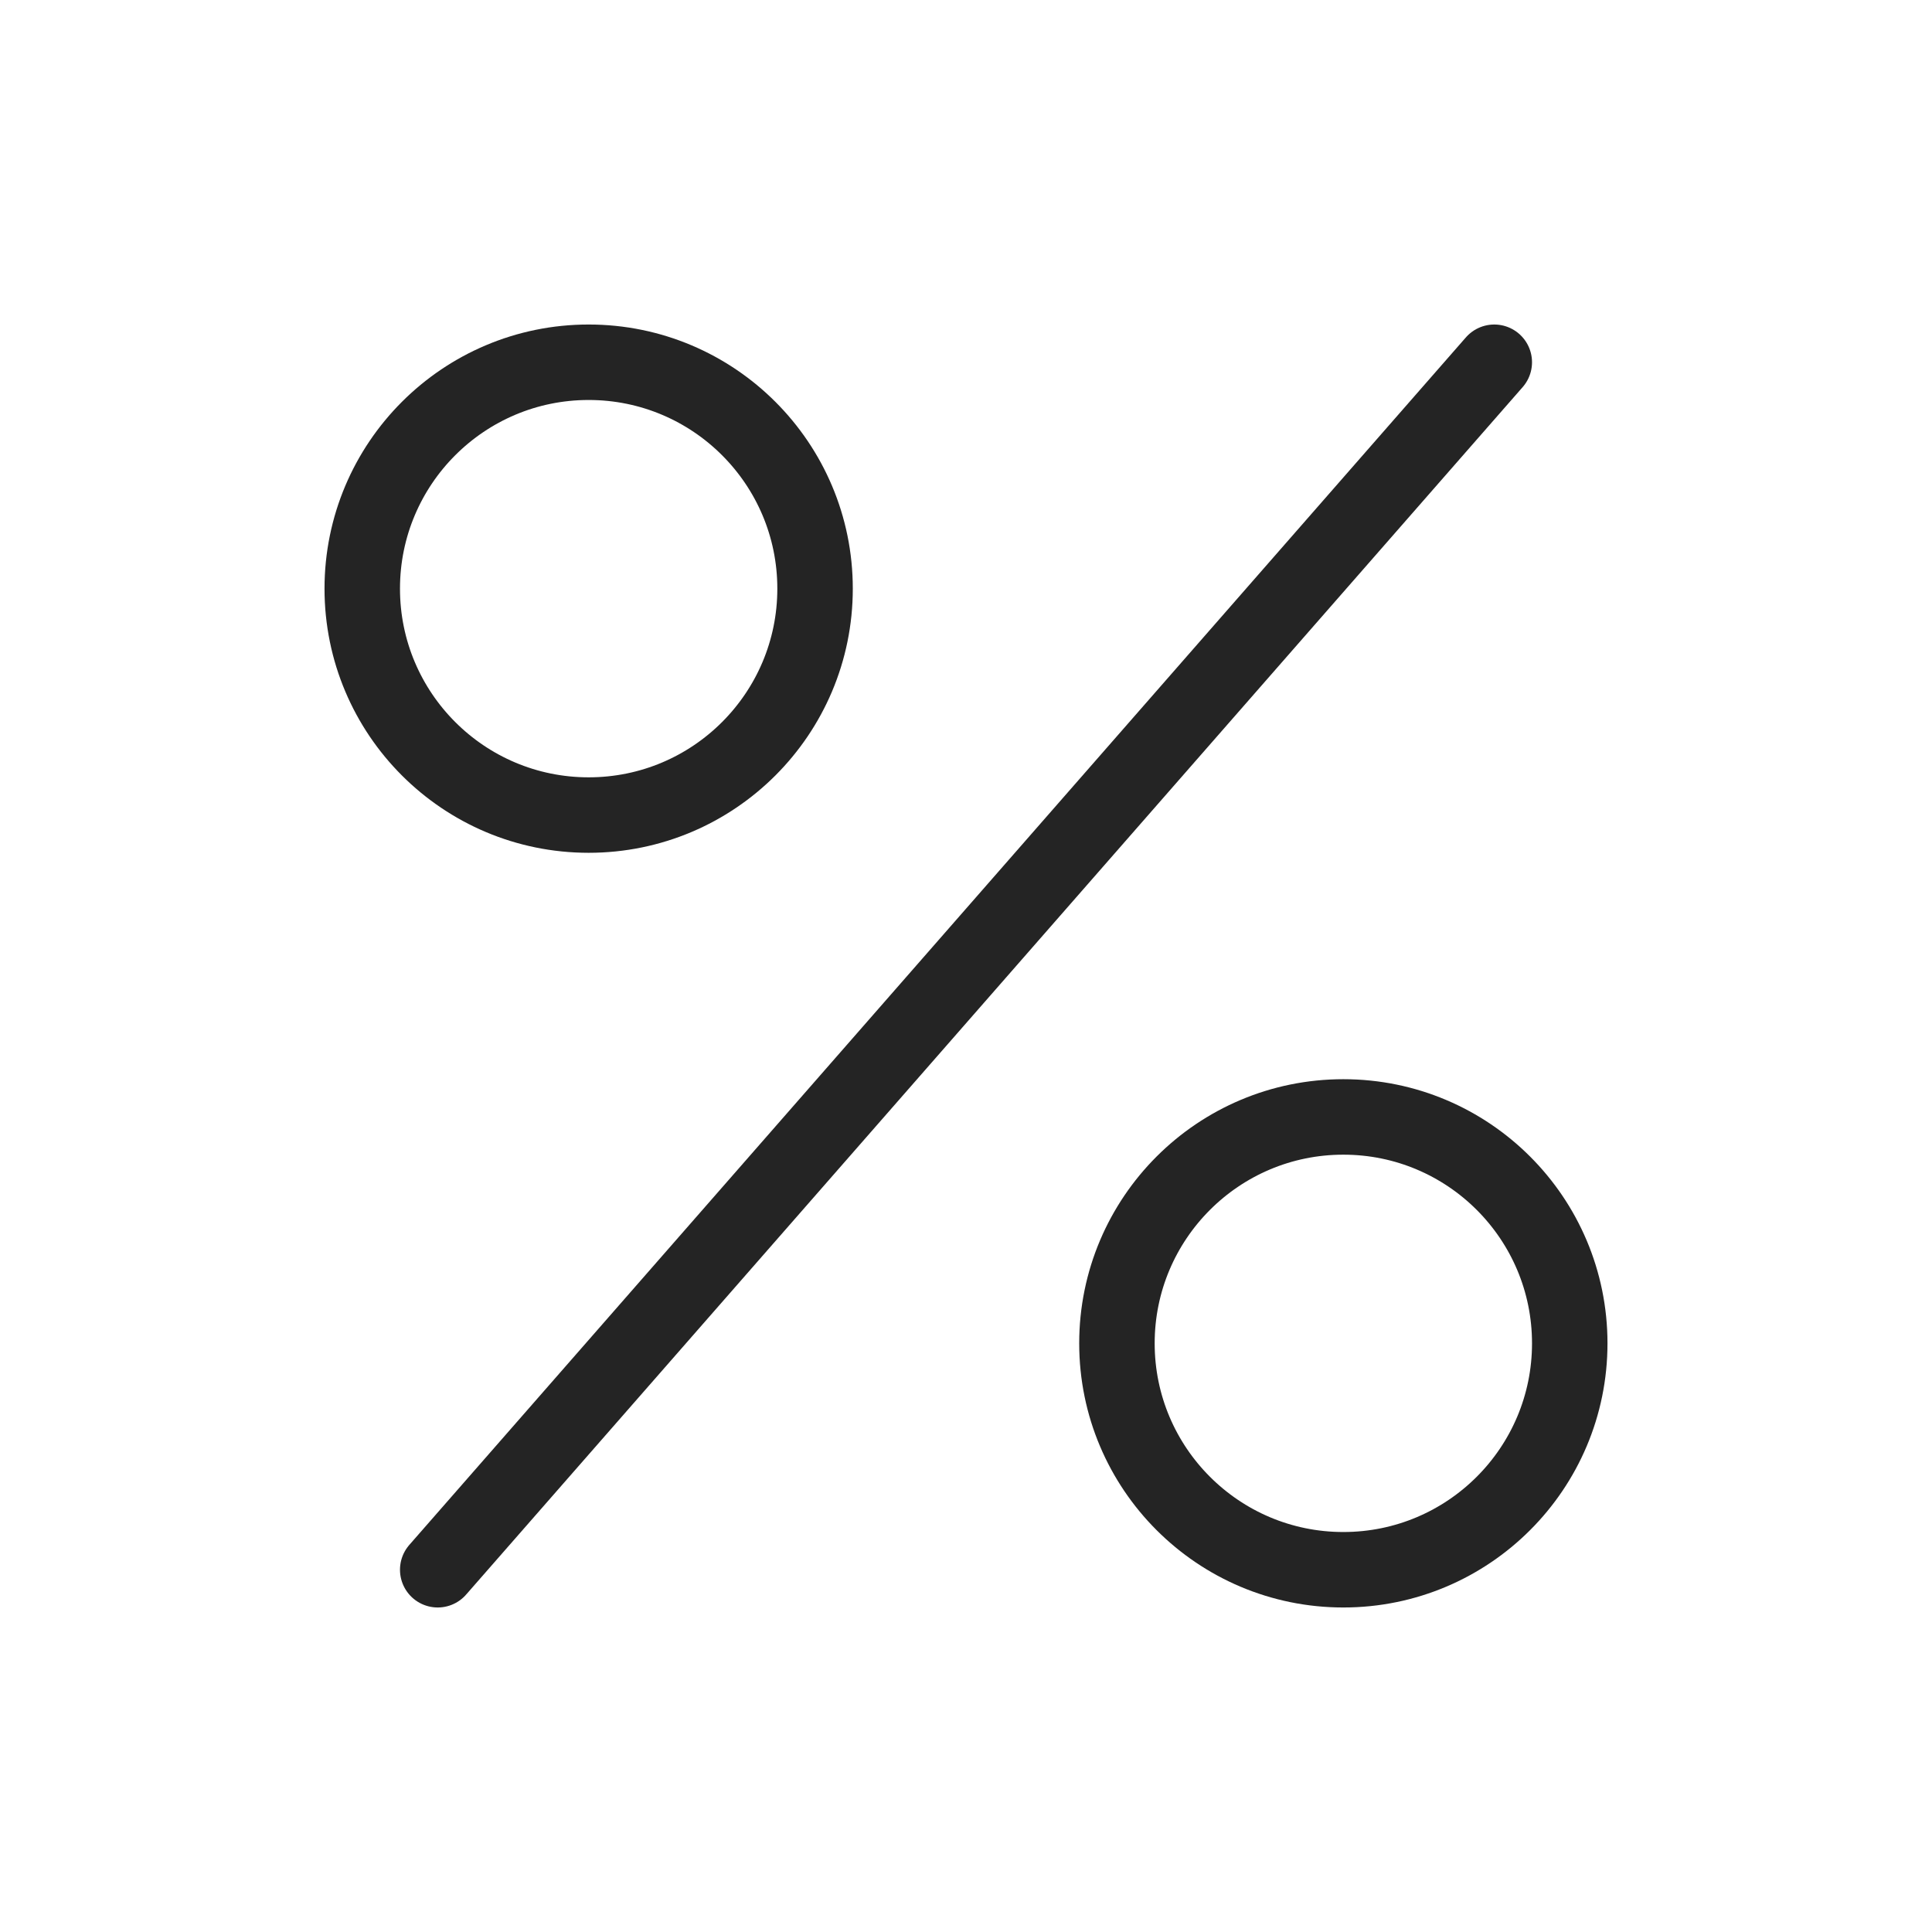
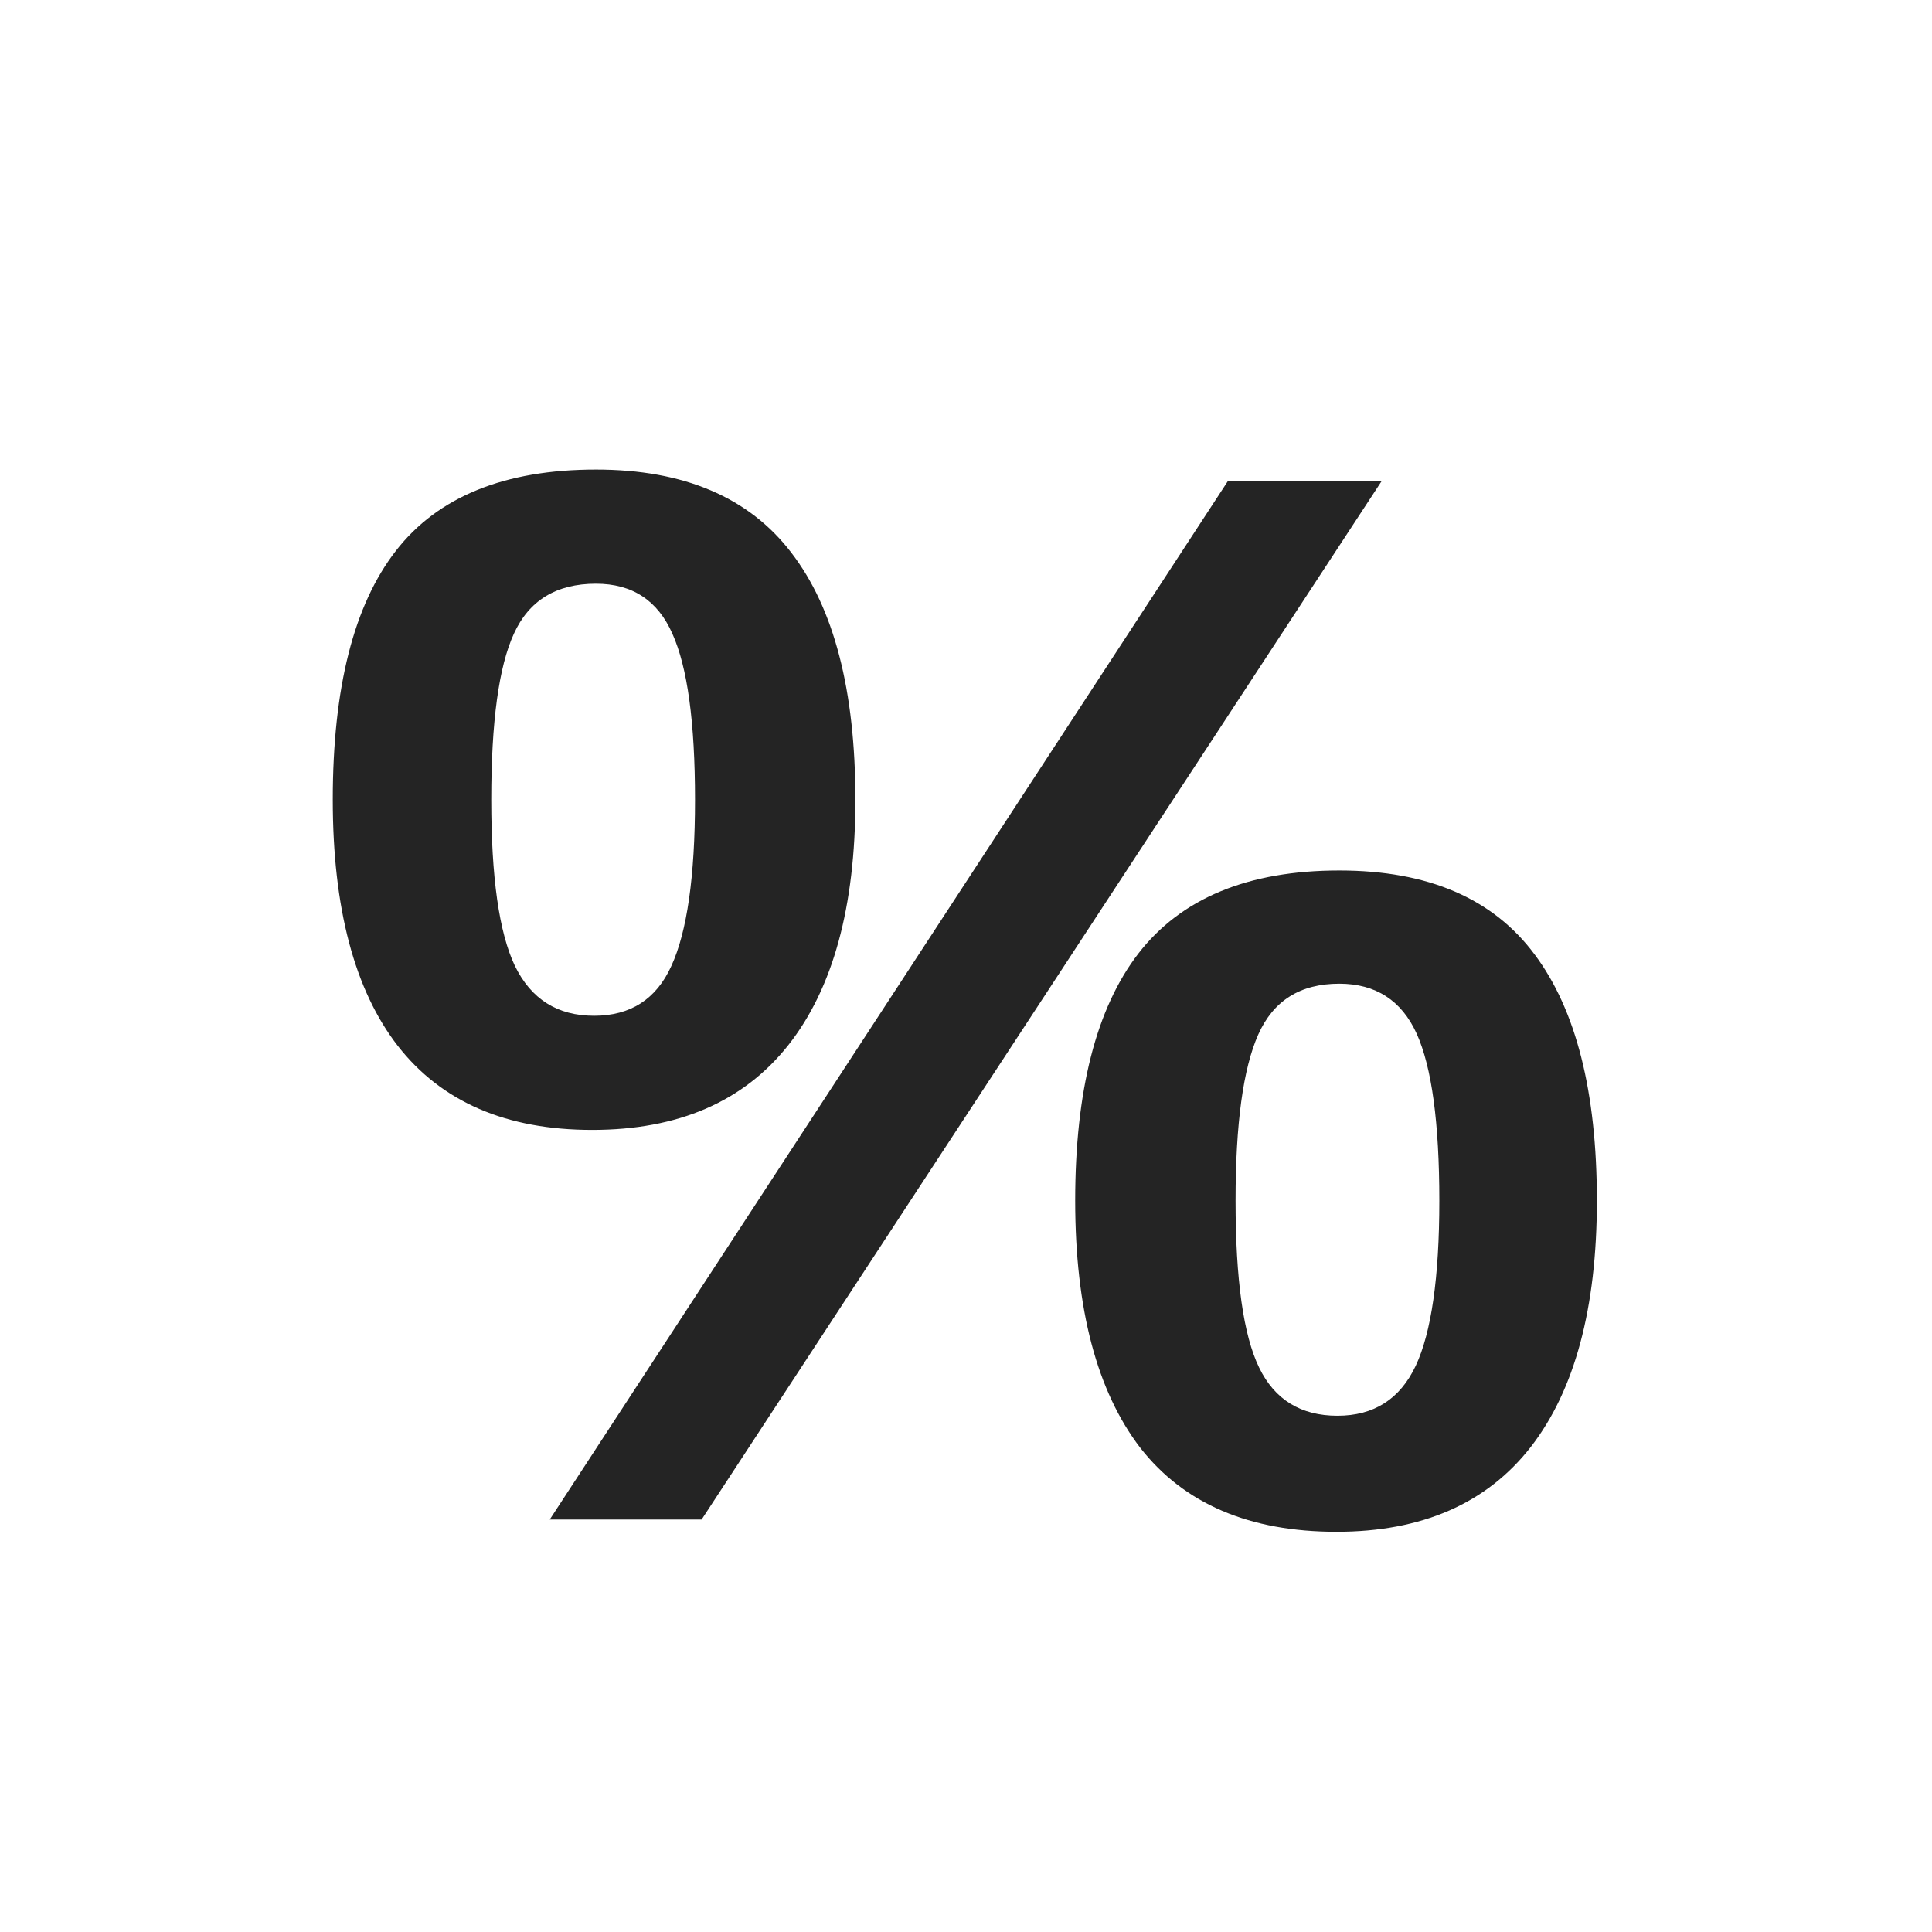
<svg xmlns="http://www.w3.org/2000/svg" width="32" height="32" viewBox="0 0 32 32" role="img" aria-label="Percent Style">
  <rect width="32" height="32" fill="none" />
-   <g transform="translate(16 16) scale(1.25) translate(-16 -16)">
-     <circle cx="11" cy="11" r="3" fill="none" stroke="#242424" stroke-width="1.0" stroke-linecap="round" stroke-linejoin="round" />
-     <circle cx="21" cy="21" r="3" fill="none" stroke="#242424" stroke-width="1.0" stroke-linecap="round" stroke-linejoin="round" />
-     <path d="M23 8L9 24" fill="none" stroke="#242424" stroke-width="1.0" stroke-linecap="round" stroke-linejoin="round" />
-   </g>
+   <text x="16" y="16.5" font-size="25" fill="#242424" font-family="Segoe UI,Arial,sans-serif" font-weight="600" text-anchor="middle" dominant-baseline="central">%</text>
</svg>
